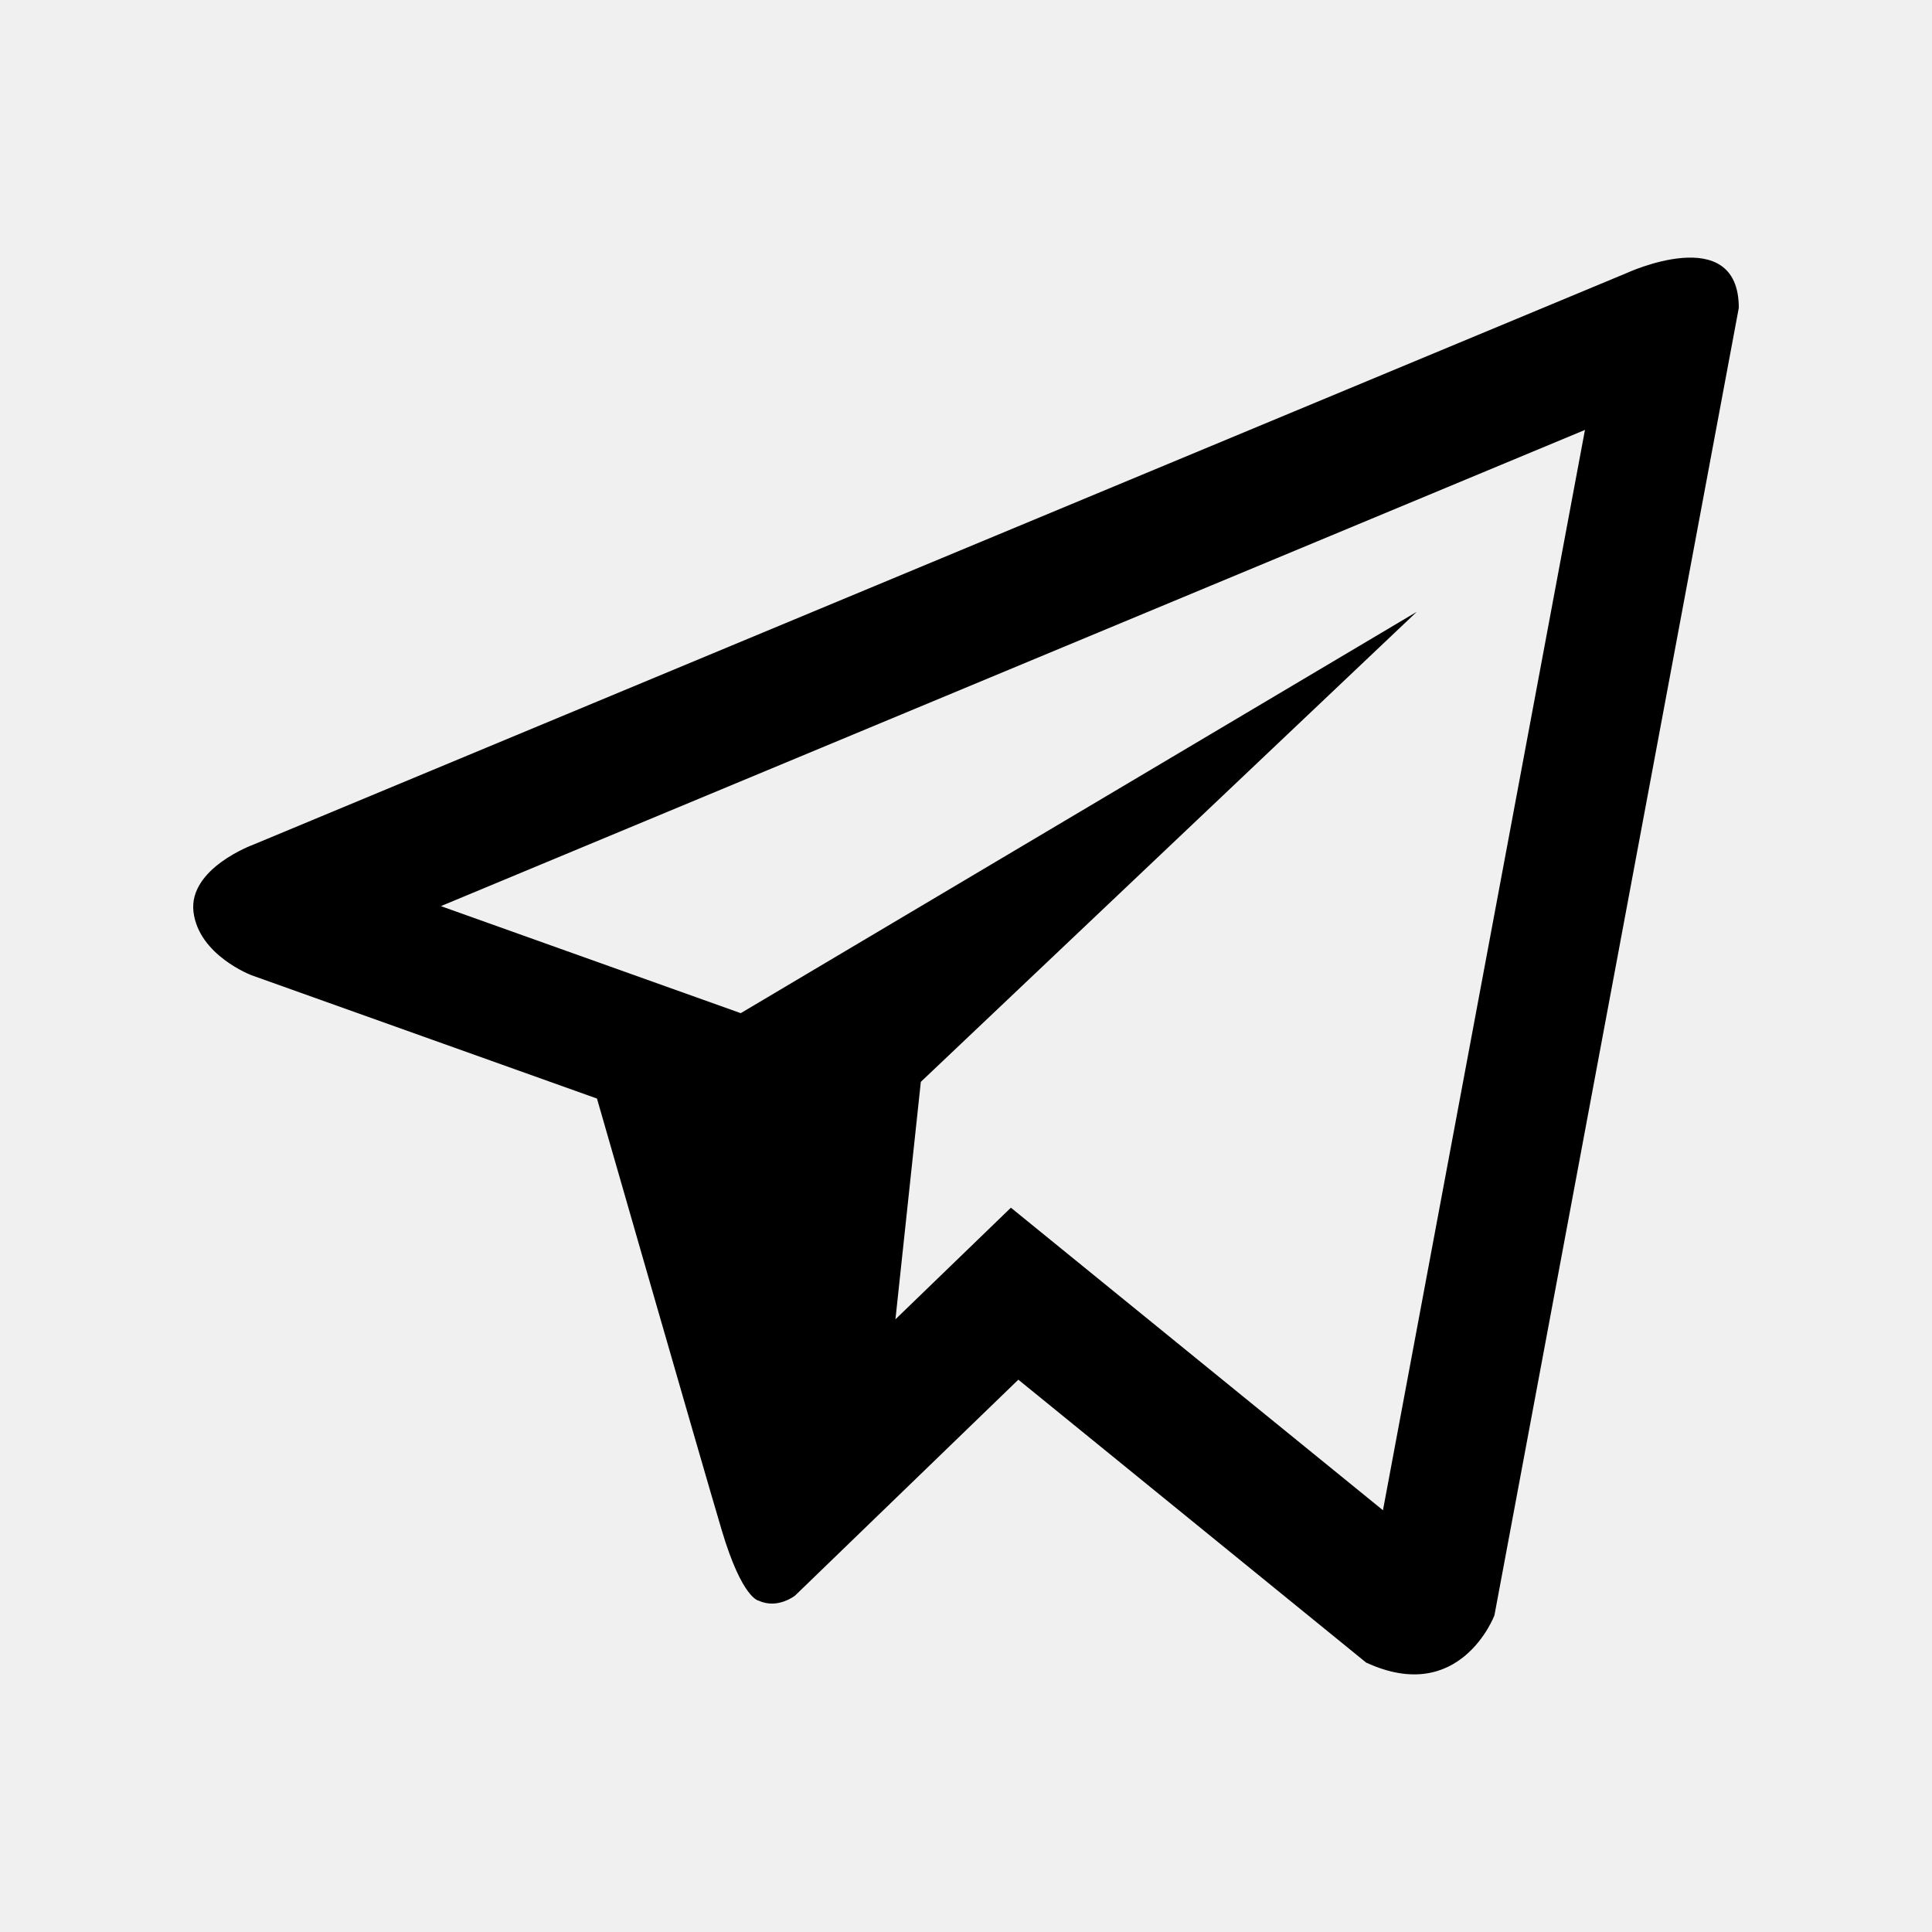
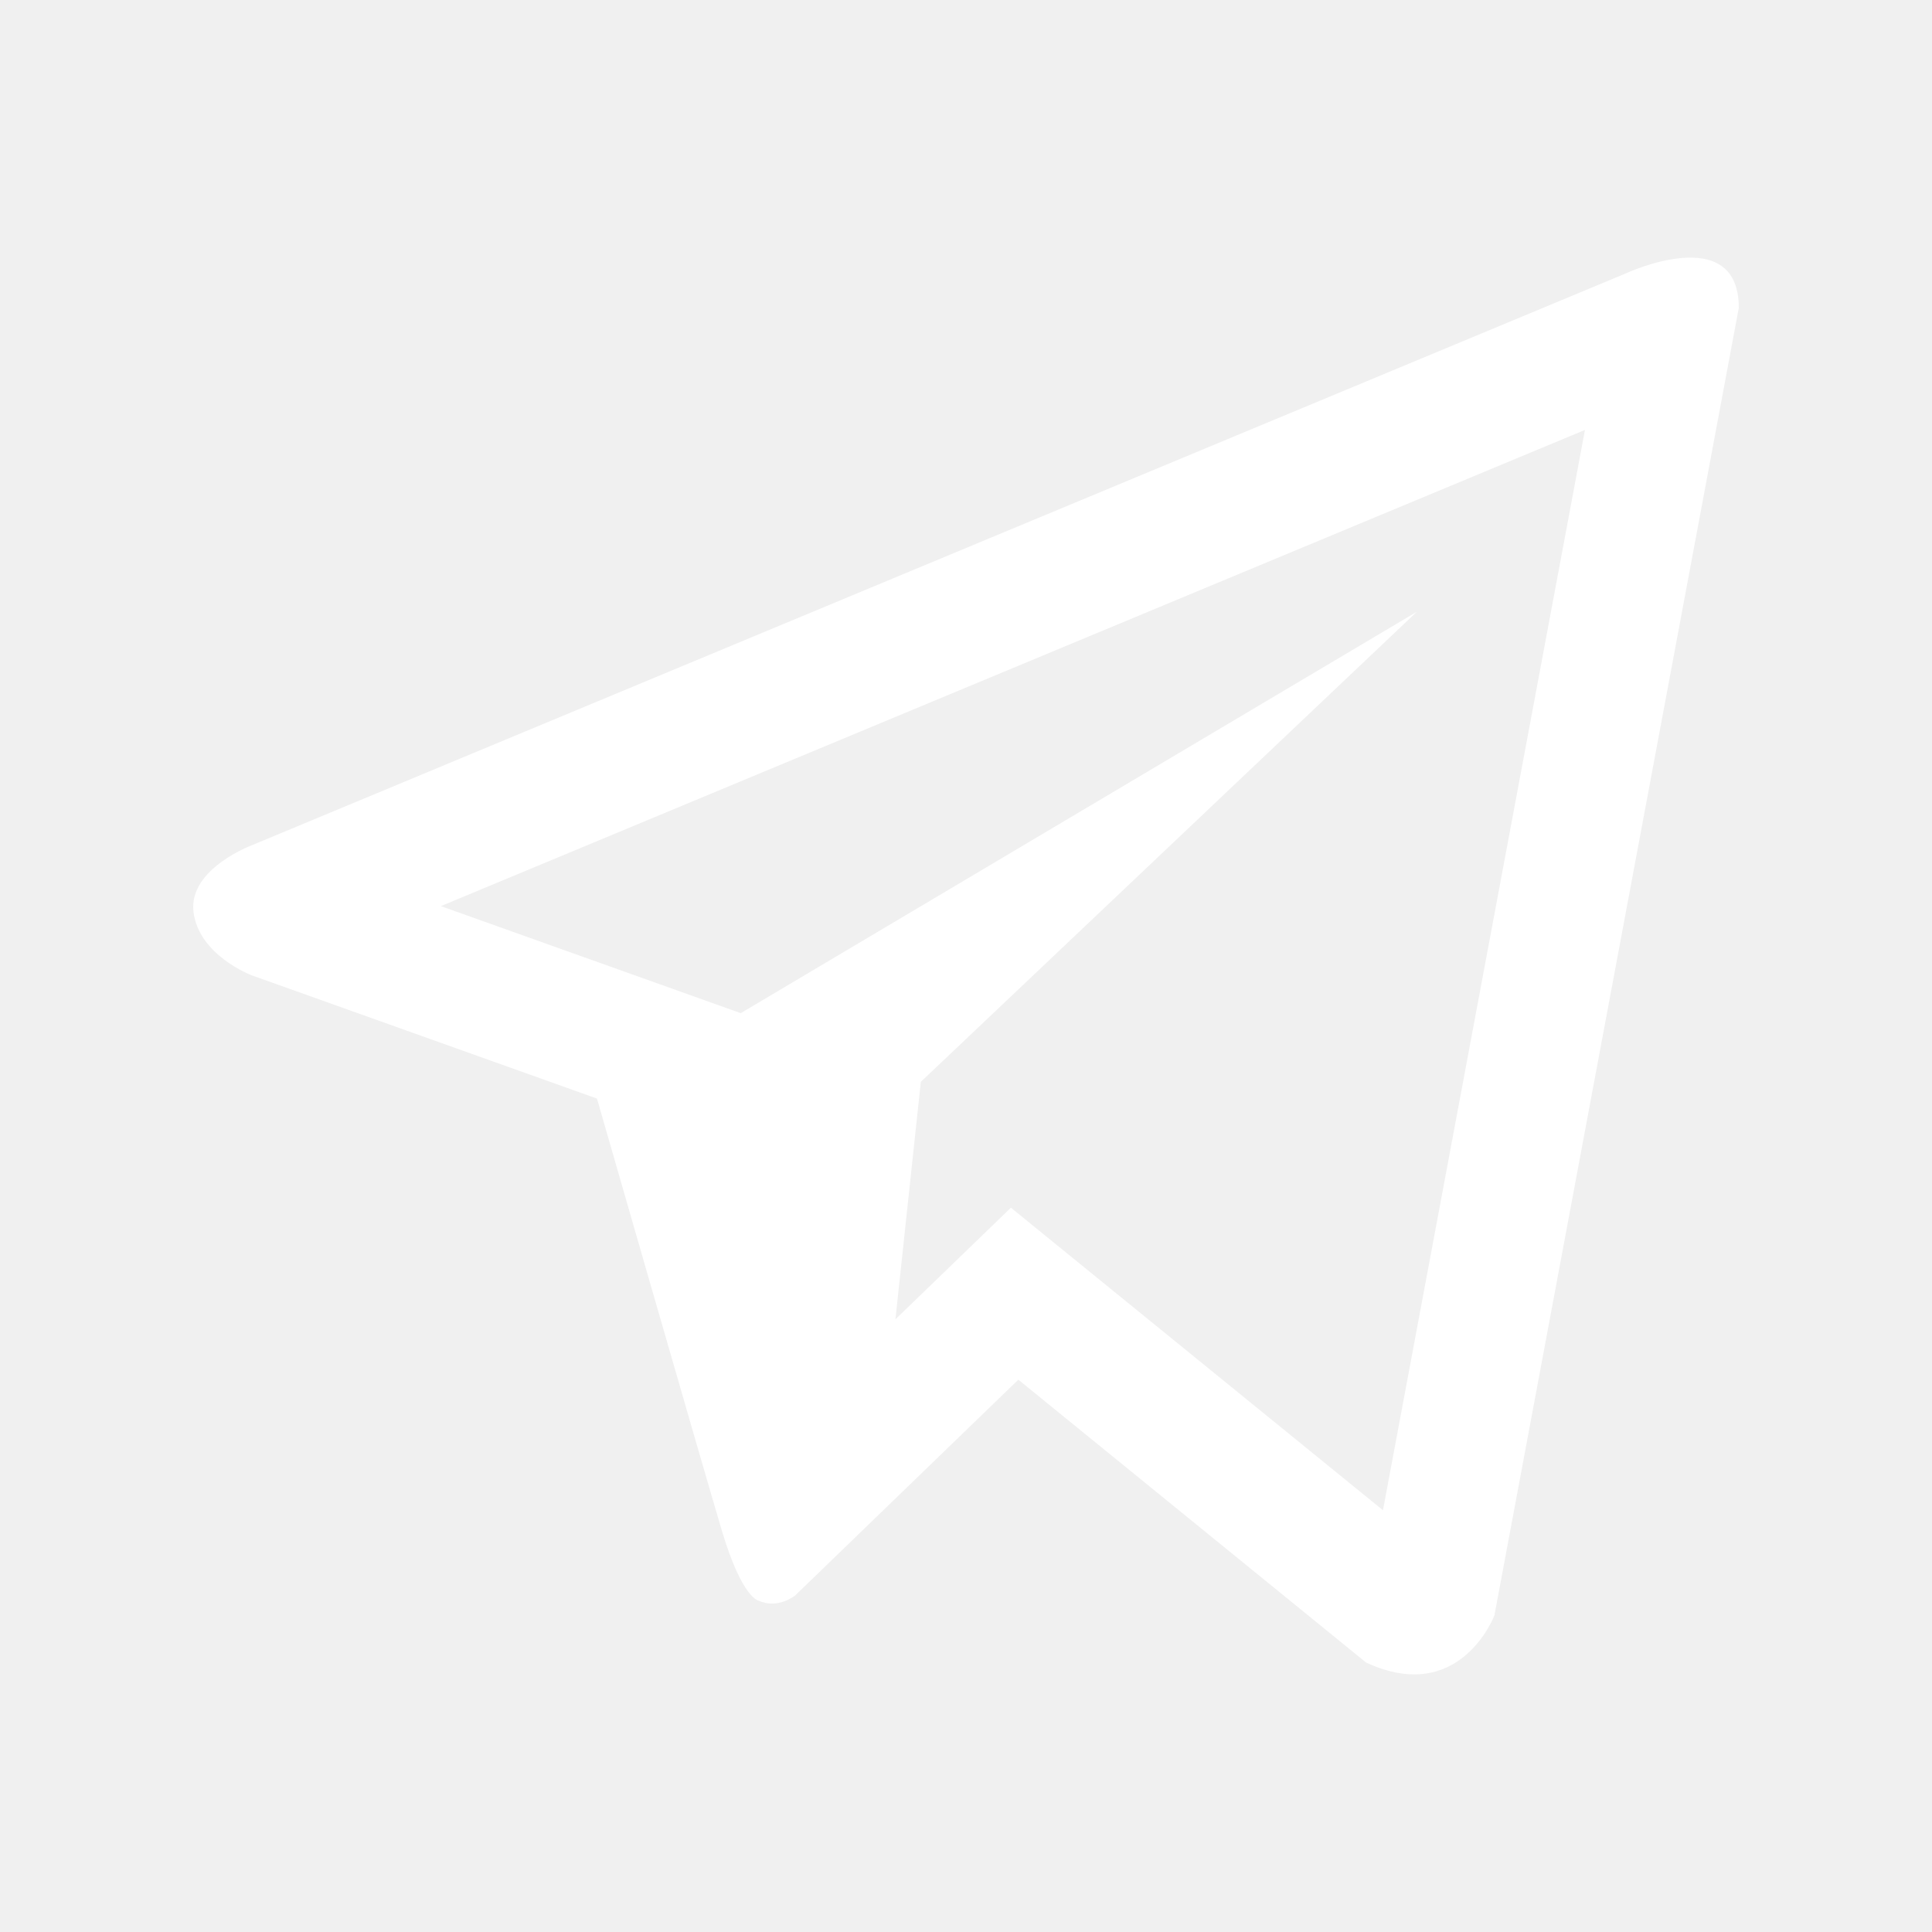
- <svg xmlns="http://www.w3.org/2000/svg" version="1.0" id="Layer_1" x="0px" y="0px" width="100px" height="100px" viewBox="0 0 100 100" enable-background="new 0 0 100 100" xml:space="preserve">
+ <svg xmlns="http://www.w3.org/2000/svg" version="1.0" id="Layer_1" x="0px" y="0px" fill="white" width="1.5rem" viewBox="0 0 100 100" enable-background="new 0 0 100 100" xml:space="preserve">
  <path d="M84.16,14.148l-71.047,29.57c0,0-3.359,1.221-3.099,3.473c0.267,2.256,3.008,3.288,3.008,3.288l17.877,6.382  c0,0,5.396,18.772,6.458,22.344c1.062,3.562,1.914,3.646,1.914,3.646c0.989,0.456,1.888-0.27,1.888-0.27l11.55-11.169L70.71,86.054  c4.869,2.253,6.641-2.441,6.641-2.441L90,15.935C90,11.427,84.16,14.148,84.16,14.148z M71.582,78.17L52.324,62.51l-5.976,5.777  l1.314-12.291l25.67-24.329L38.341,52.441l-15.521-5.54l59.217-24.648L71.582,78.17z" />
</svg>
